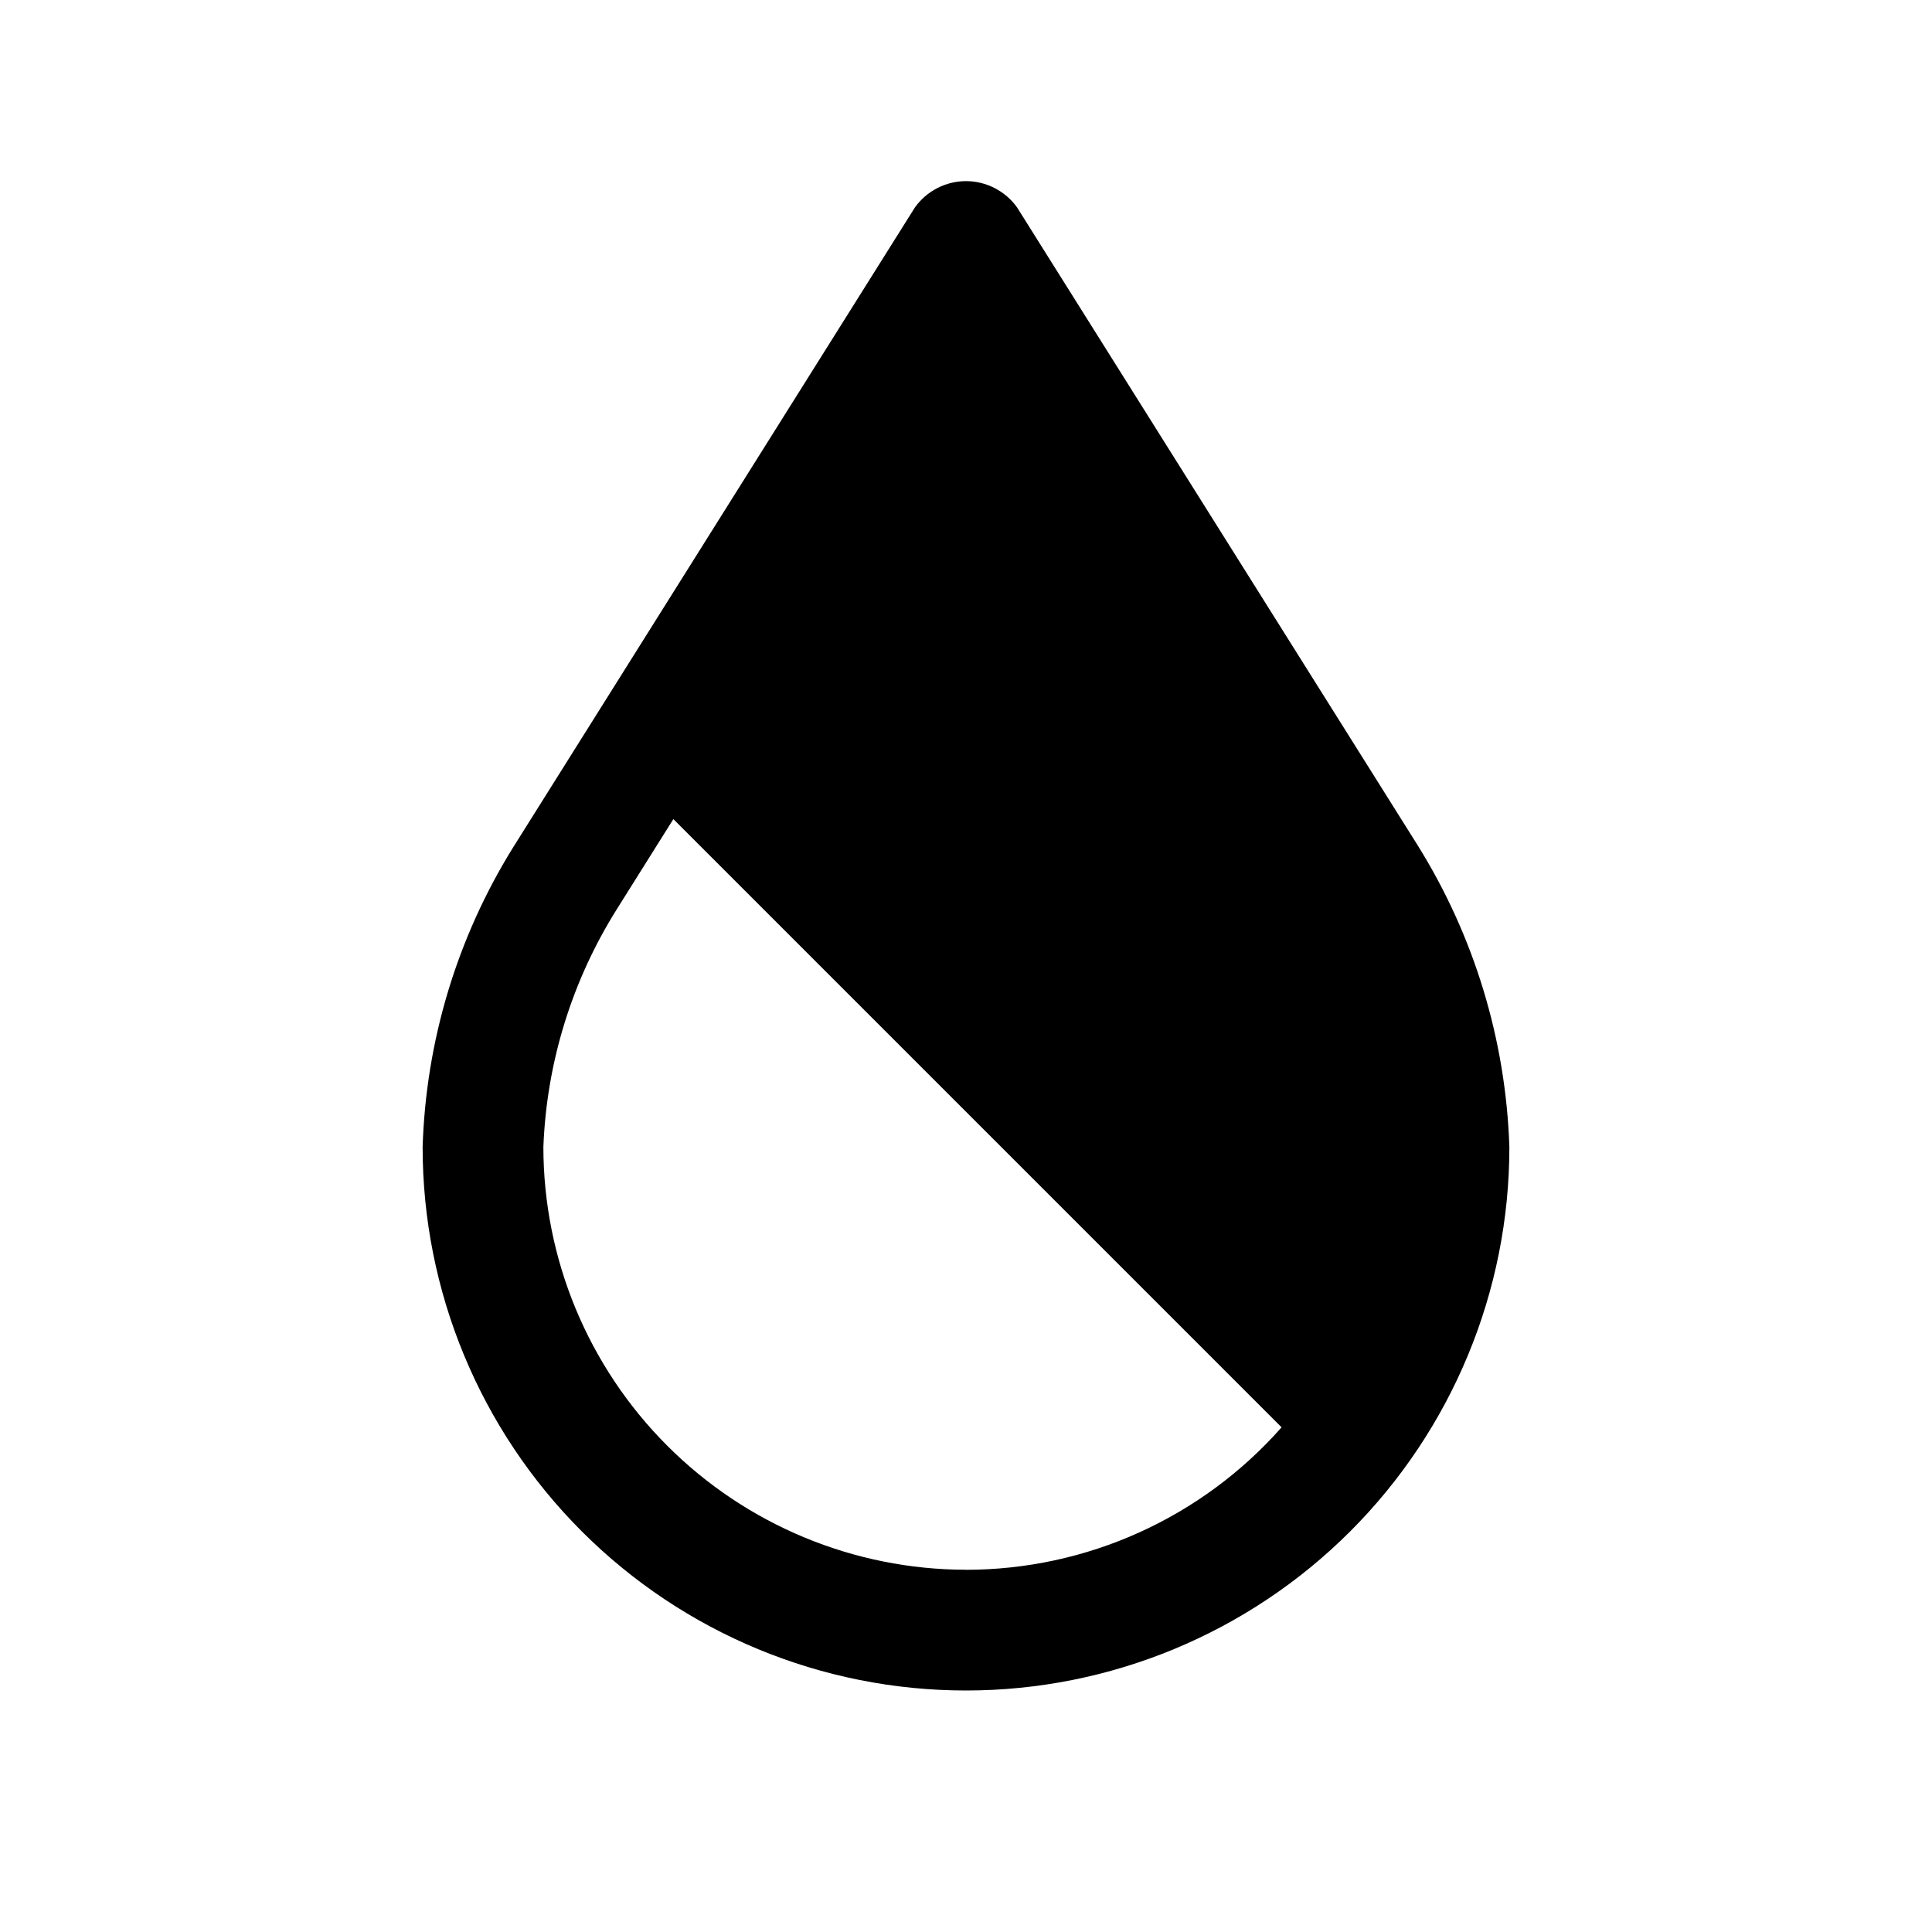
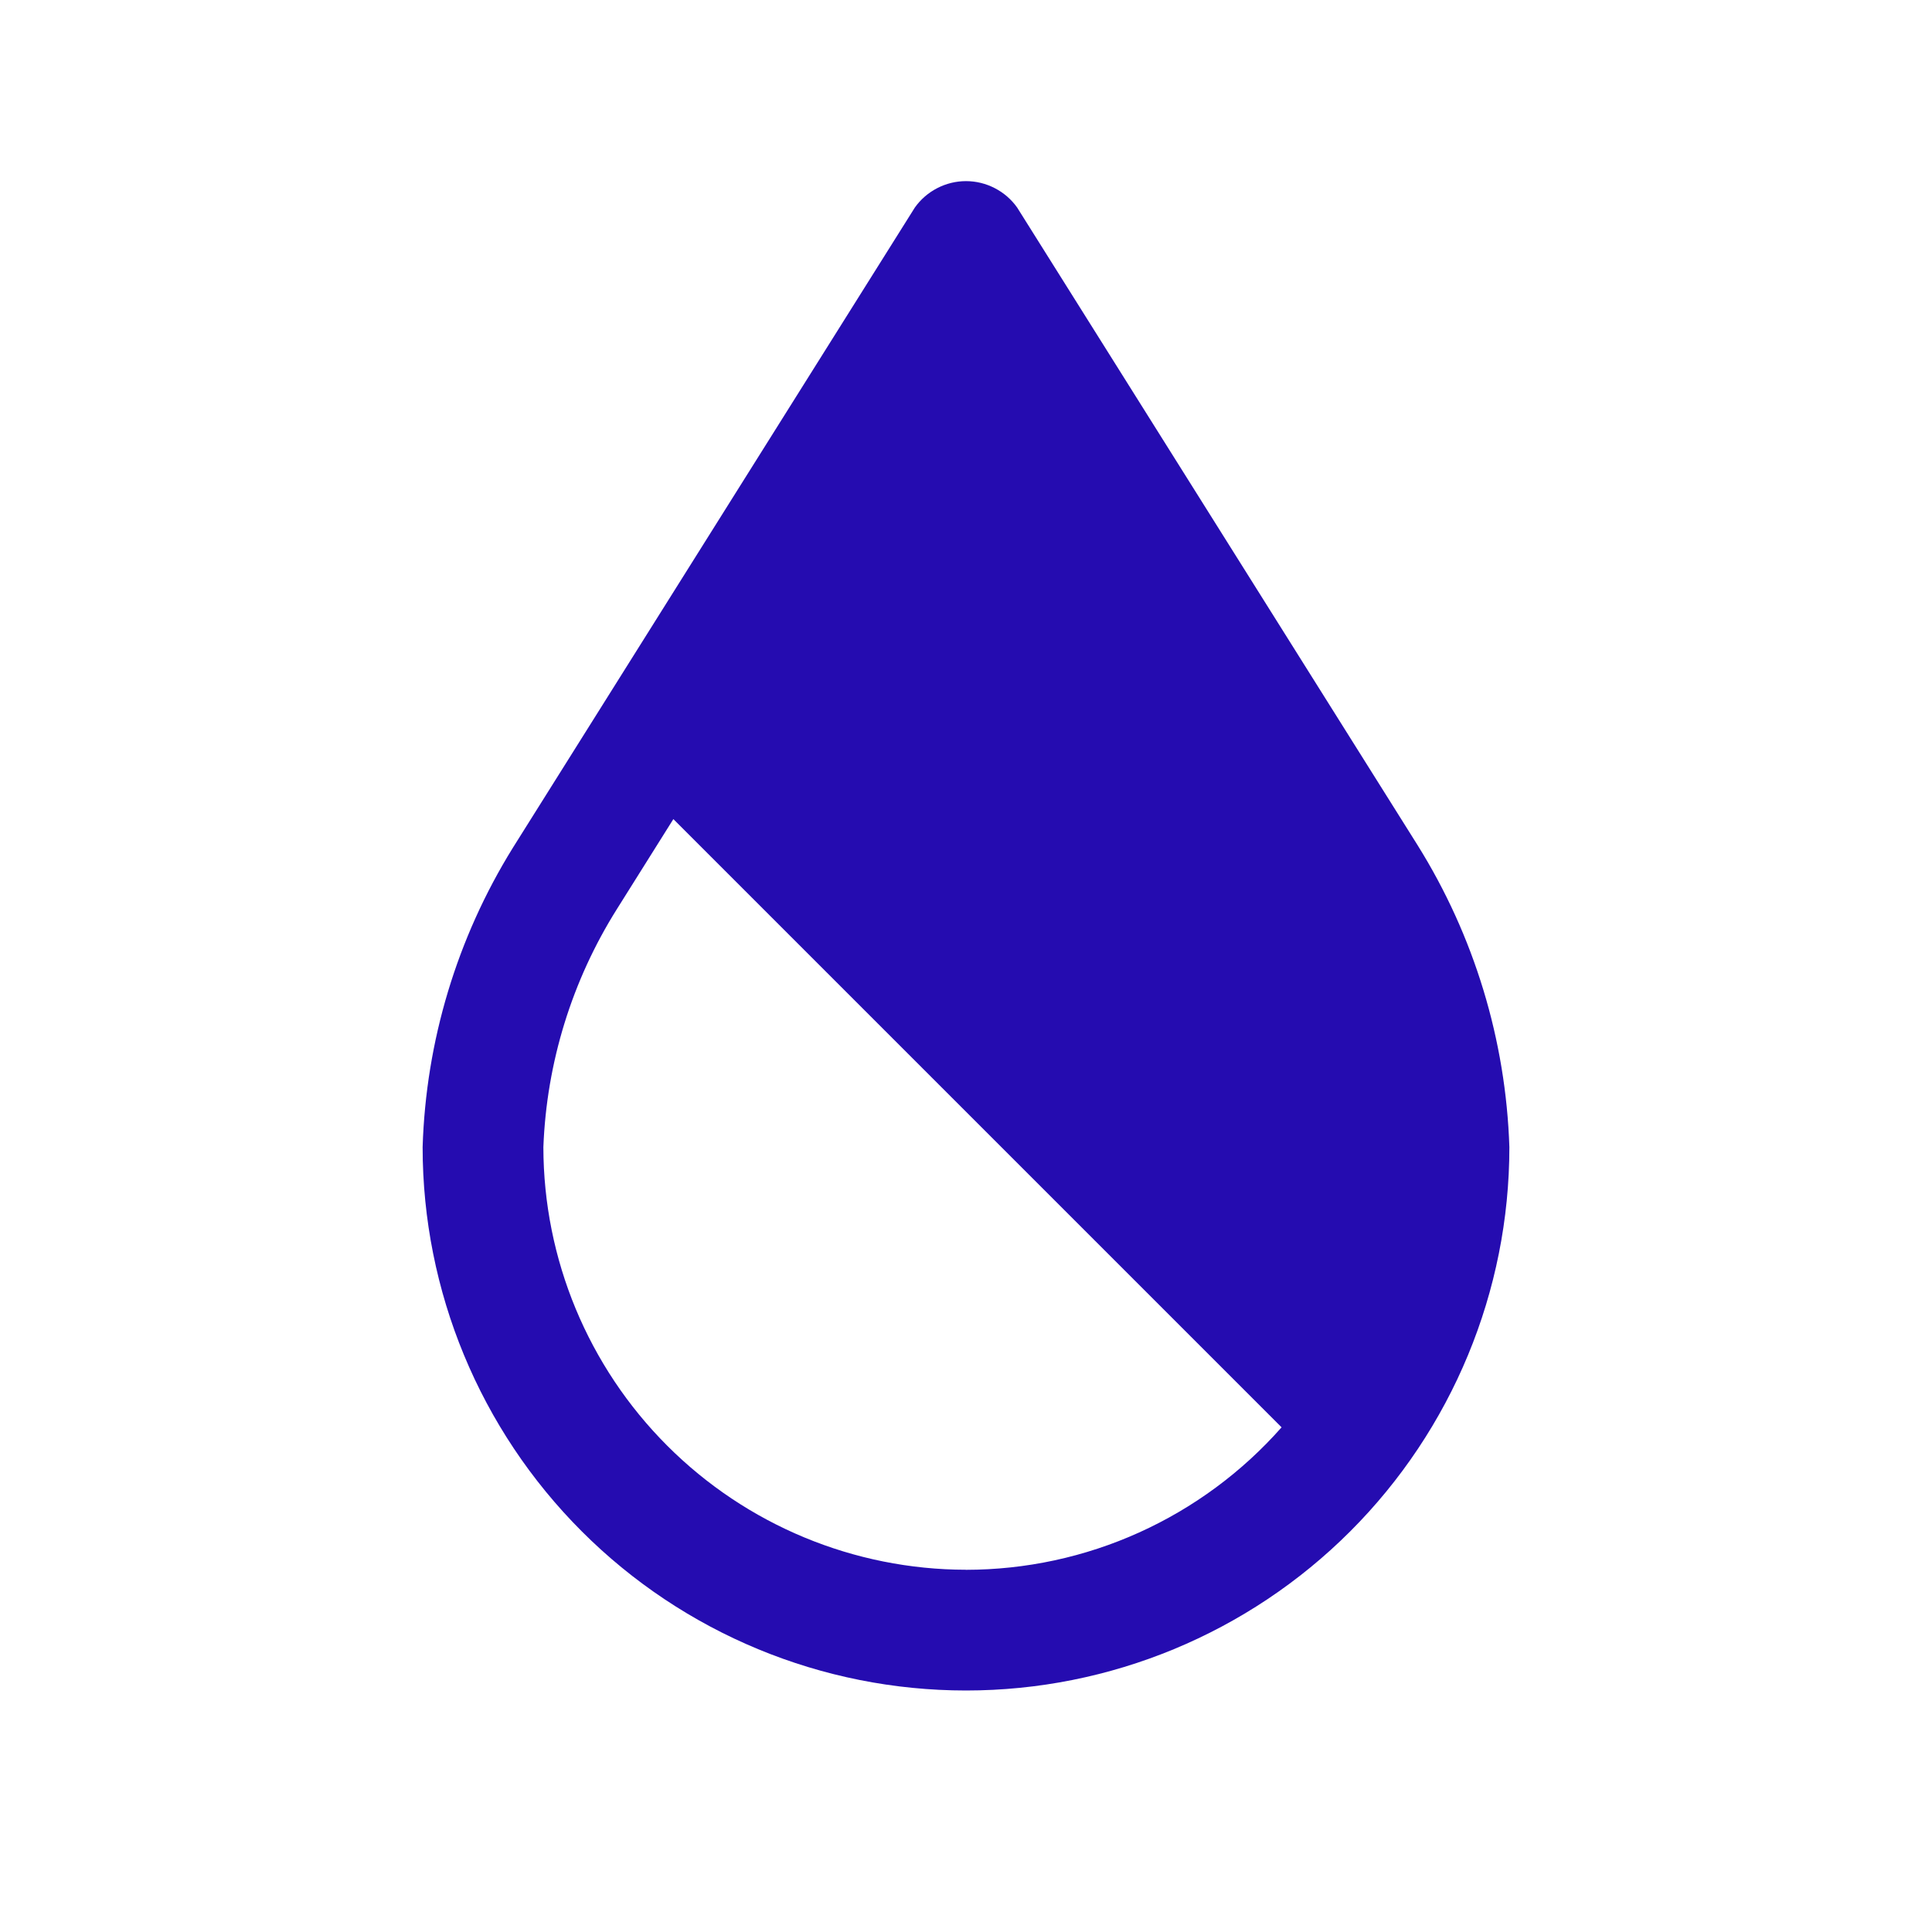
<svg xmlns="http://www.w3.org/2000/svg" width="32" height="32" viewBox="0 0 32 32" fill="none">
-   <path d="M23.476 13.993L16.847 3.437C16.751 3.302 16.624 3.192 16.476 3.116C16.329 3.04 16.166 3 16 3C15.834 3 15.671 3.04 15.524 3.116C15.376 3.192 15.249 3.302 15.153 3.437L8.494 14.043C7.569 15.535 7.054 17.245 7 19C7 21.387 7.948 23.676 9.636 25.364C11.324 27.052 13.613 28 16 28C18.387 28 20.676 27.052 22.364 25.364C24.052 23.676 25 21.387 25 19C24.942 17.226 24.417 15.498 23.476 13.993V13.993ZM16 26C14.144 25.998 12.365 25.259 11.053 23.947C9.741 22.635 9.002 20.856 9 19C9.053 17.602 9.473 16.242 10.218 15.057L11.153 13.567L21.227 23.641C20.573 24.382 19.768 24.976 18.867 25.383C17.966 25.79 16.989 26 16 26.001V26Z" fill="black" />
+   <path d="M23.476 13.993L16.847 3.437C16.751 3.302 16.624 3.192 16.476 3.116C16.329 3.04 16.166 3 16 3C15.834 3 15.671 3.04 15.524 3.116C15.376 3.192 15.249 3.302 15.153 3.437L8.494 14.043C7.569 15.535 7.054 17.245 7 19C7 21.387 7.948 23.676 9.636 25.364C11.324 27.052 13.613 28 16 28C18.387 28 20.676 27.052 22.364 25.364C24.052 23.676 25 21.387 25 19C24.942 17.226 24.417 15.498 23.476 13.993V13.993ZM16 26C14.144 25.998 12.365 25.259 11.053 23.947C9.741 22.635 9.002 20.856 9 19C9.053 17.602 9.473 16.242 10.218 15.057L11.153 13.567L21.227 23.641C20.573 24.382 19.768 24.976 18.867 25.383C17.966 25.79 16.989 26 16 26.001V26Z" fill="#250cb0" />
</svg>
